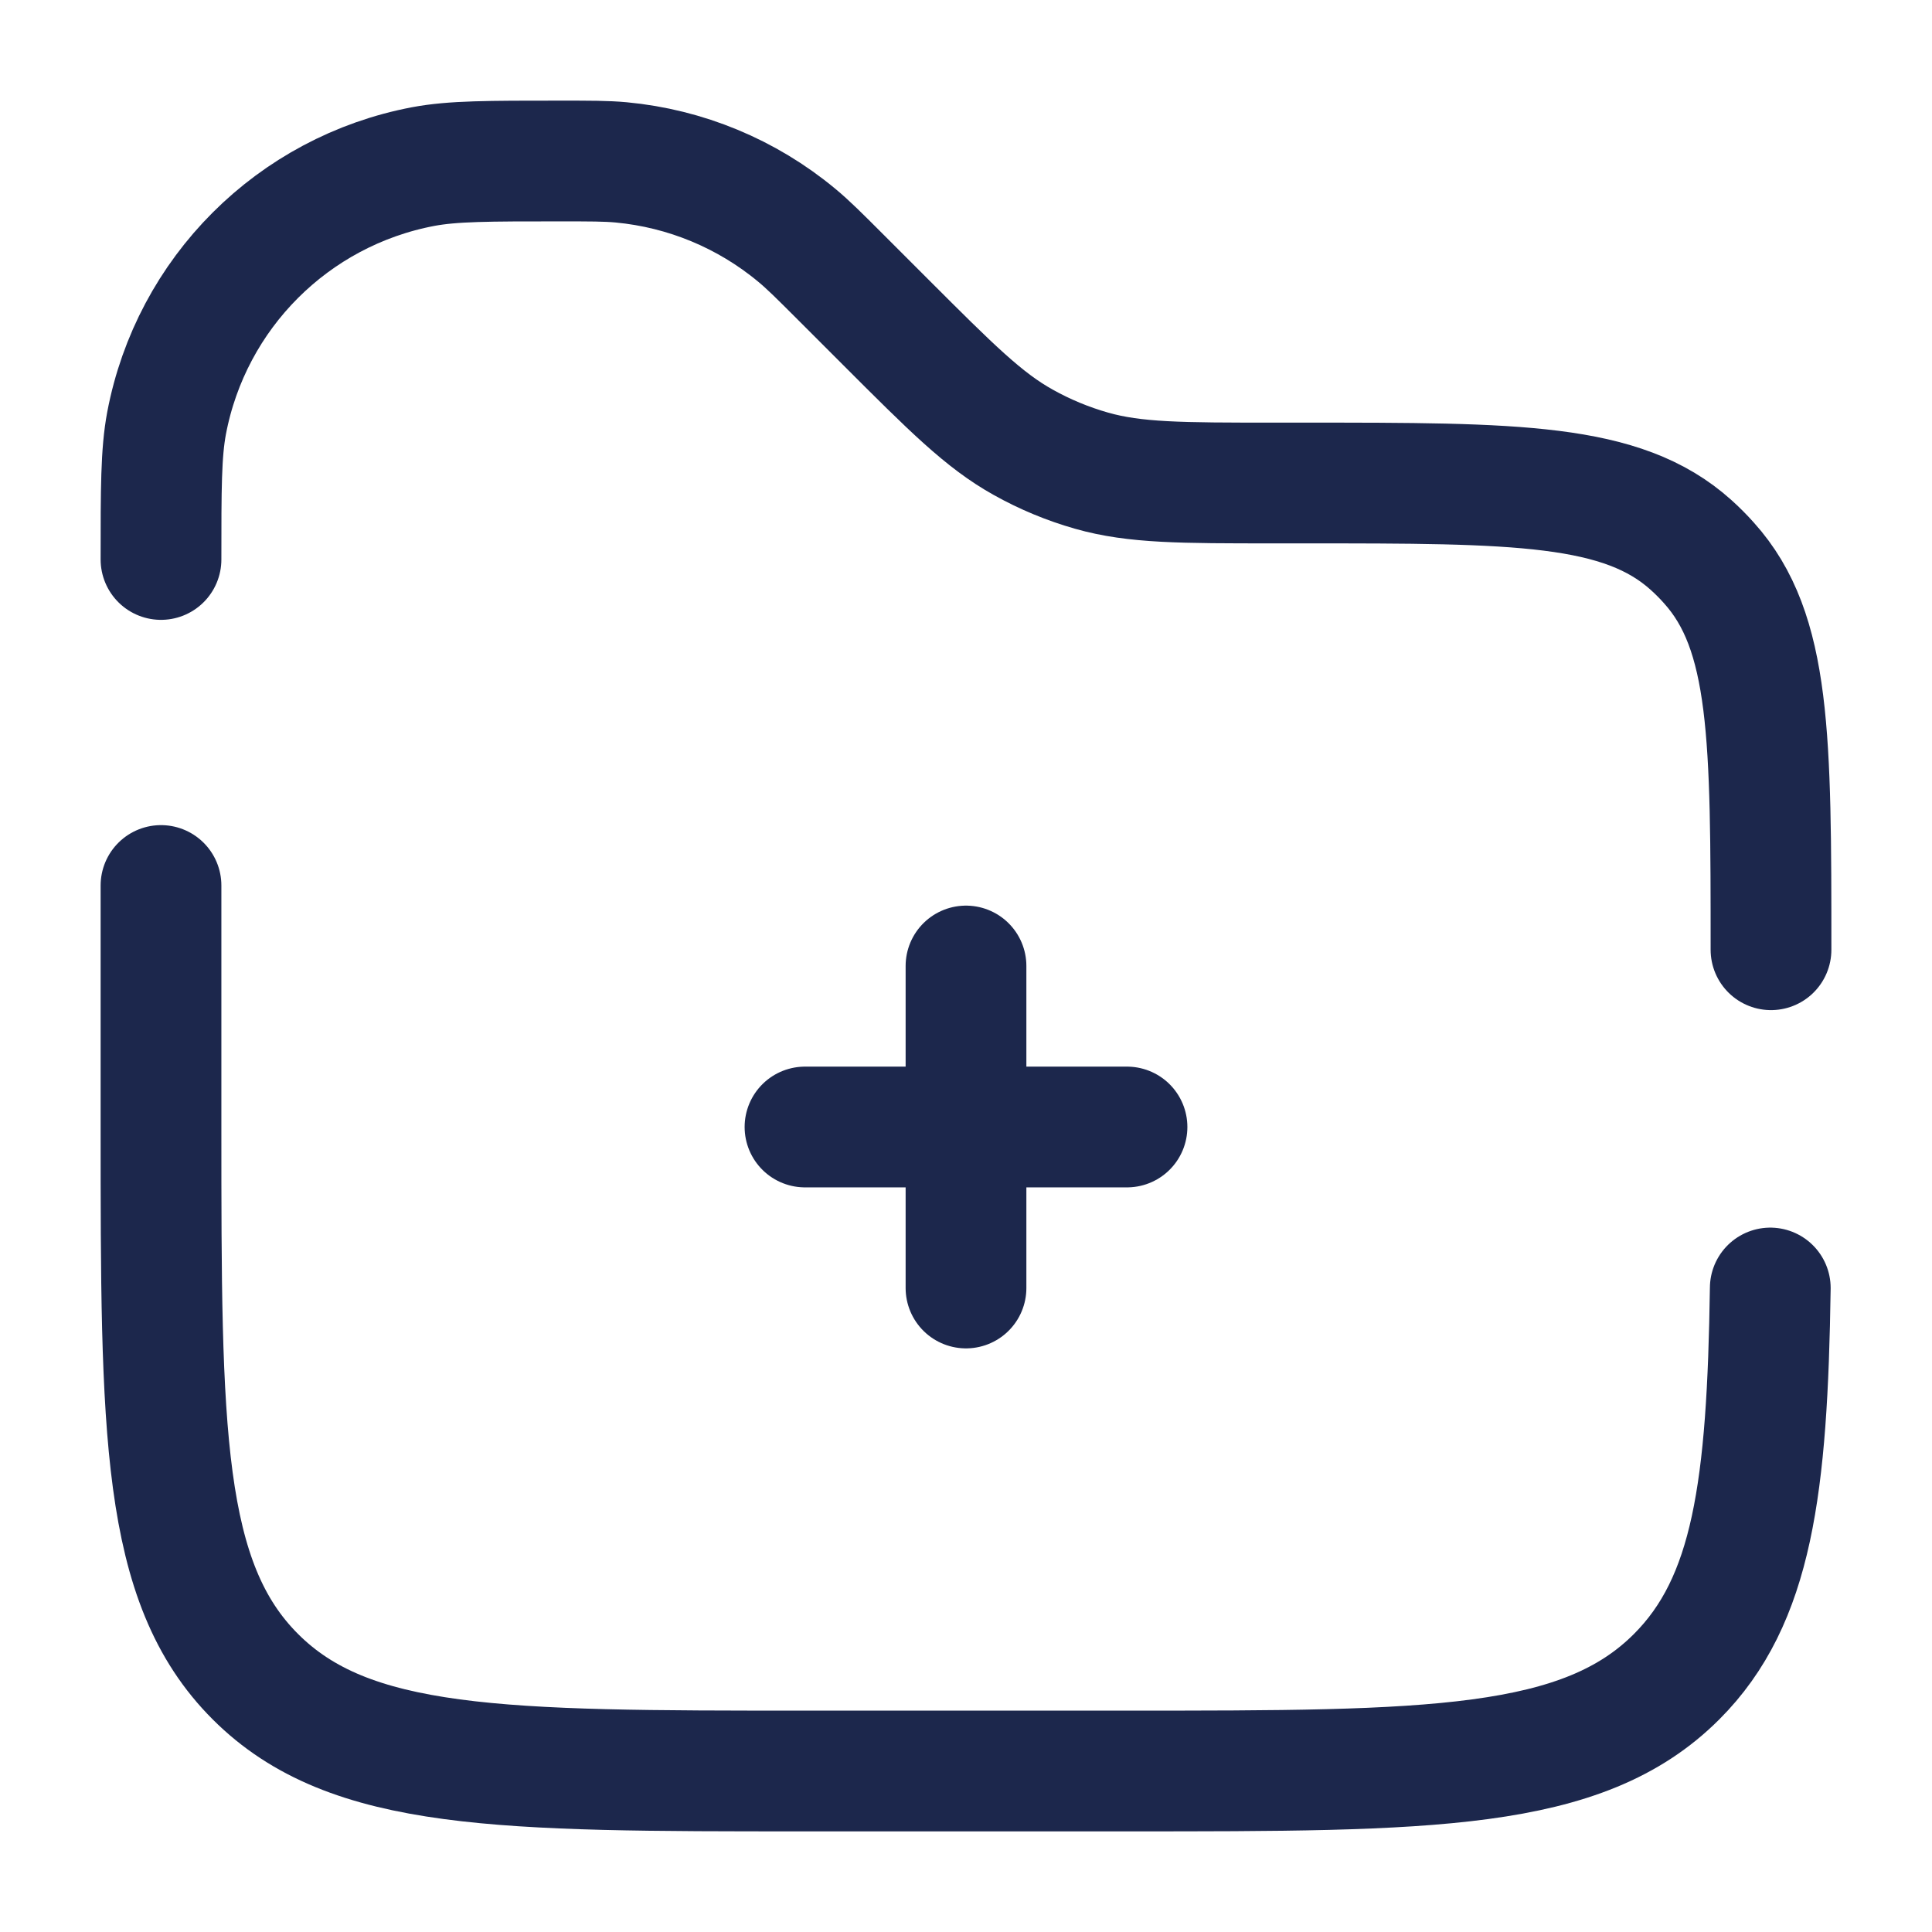
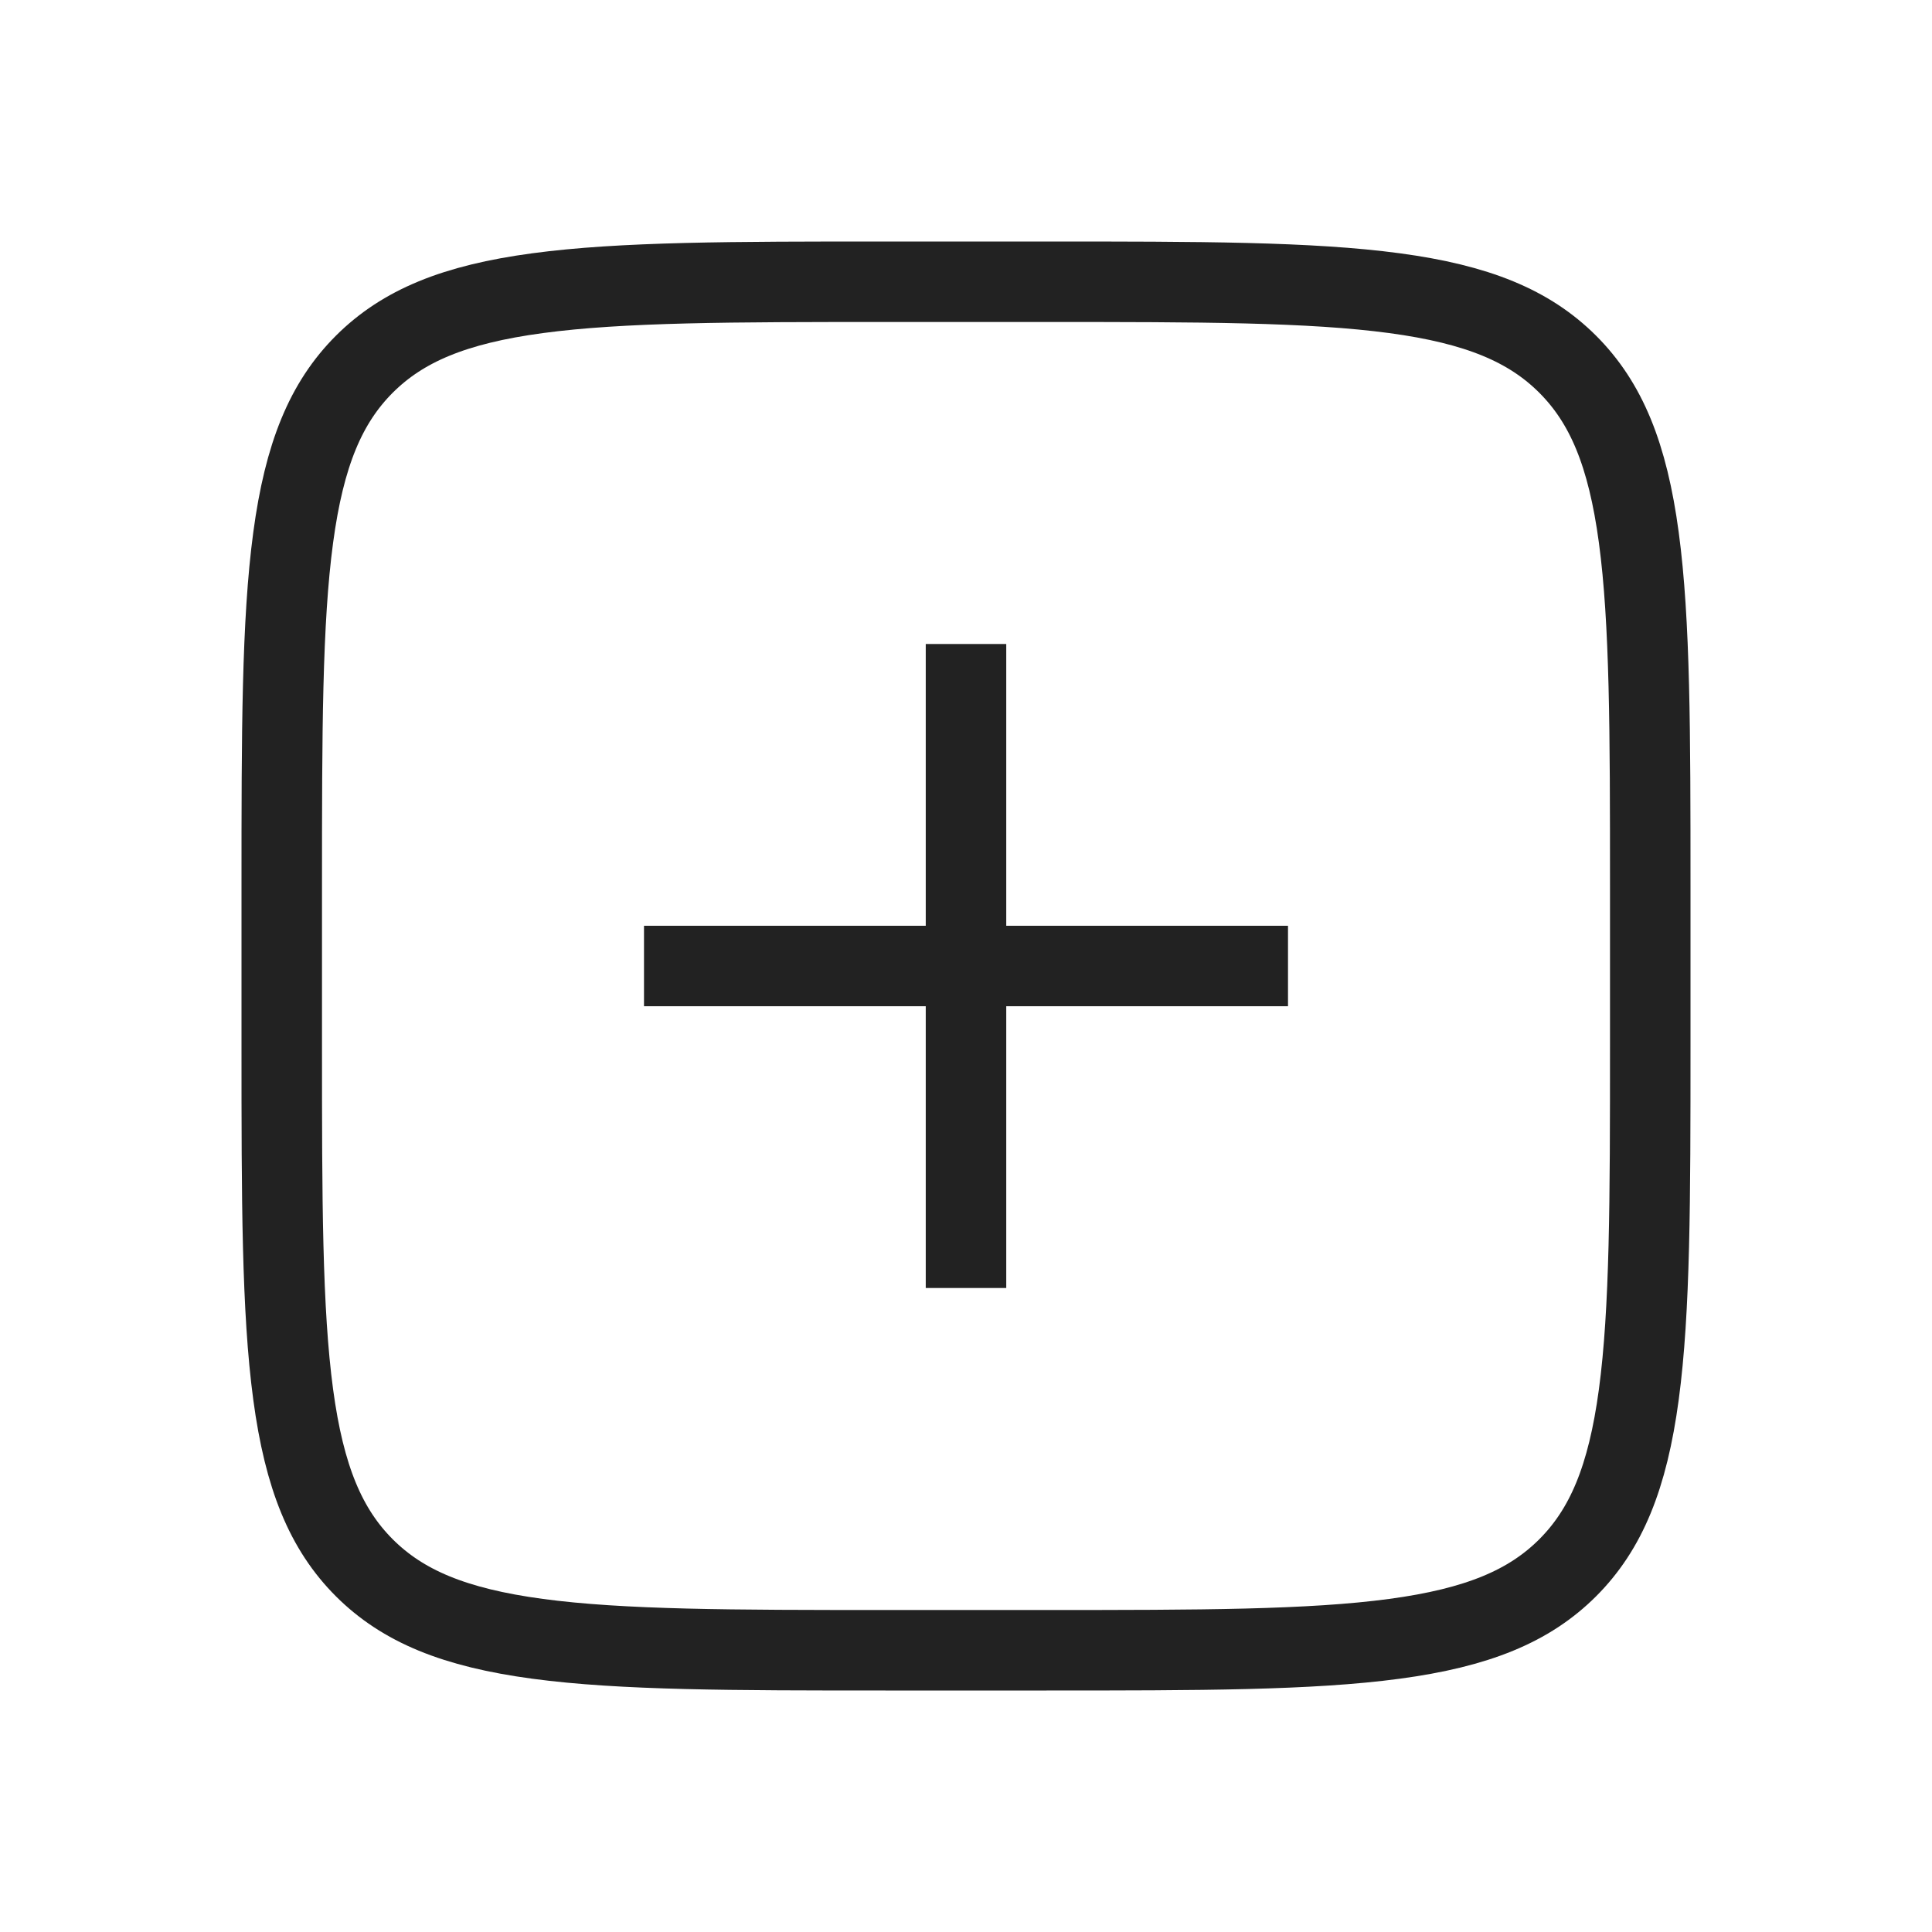
- <svg xmlns="http://www.w3.org/2000/svg" width="20px" height="20px" viewBox="0 0 24 24" fill="none">
-   <path d="M10 14H12M12 14H14M12 14V16M12 14V12" stroke="#1C274C" stroke-width="1.5" stroke-linecap="round" />
-   <path d="M22 11.798C22 9.166 22 7.849 21.23 6.994C21.16 6.915 21.085 6.84 21.006 6.769C20.151 6 18.834 6 16.202 6H15.828C14.675 6 14.098 6 13.56 5.847C13.265 5.763 12.98 5.645 12.712 5.495C12.224 5.224 11.816 4.816 11 4L10.45 3.45C10.176 3.176 10.04 3.04 9.896 2.921C9.277 2.407 8.517 2.092 7.716 2.017C7.53 2 7.336 2 6.95 2C6.067 2 5.626 2 5.258 2.069C3.64 2.375 2.375 3.64 2.069 5.258C2 5.626 2 6.067 2 6.95M21.991 16C21.955 18.48 21.771 19.885 20.828 20.828C19.657 22 17.771 22 14 22H10C6.229 22 4.343 22 3.172 20.828C2 19.657 2 17.771 2 14V11" stroke="#1C274C" stroke-width="1.5" stroke-linecap="round" />
+ <svg xmlns="http://www.w3.org/2000/svg" width="40px" height="40px" viewBox="0 0 24 24" fill="none">
+   <path d="M3.5 11C3.5 9.1 3.501 7.726 3.642 6.678C3.781 5.644 4.048 5.003 4.525 4.525C5.003 4.048 5.644 3.781 6.678 3.642C7.726 3.501 9.1 3.5 11 3.5H13C14.9 3.5 16.274 3.501 17.323 3.642C18.356 3.781 18.997 4.048 19.475 4.525C19.952 5.003 20.219 5.644 20.358 6.678C20.499 7.726 20.5 9.1 20.5 11V13C20.5 14.9 20.499 16.274 20.358 17.323C20.219 18.356 19.952 18.997 19.475 19.475C18.997 19.952 18.356 20.219 17.323 20.358C16.274 20.499 14.9 20.5 13 20.5H11C9.1 20.5 7.726 20.499 6.678 20.358C5.644 20.219 5.003 19.952 4.525 19.475C4.048 18.997 3.781 18.356 3.642 17.323C3.501 16.274 3.5 14.9 3.5 13V11Z" stroke="#222222" />
+   <path d="M12 8L12 16" stroke="#222222" stroke-linejoin="round" />
+   <path d="M16 12L8 12" stroke="#222222" stroke-linejoin="round" />
</svg>
